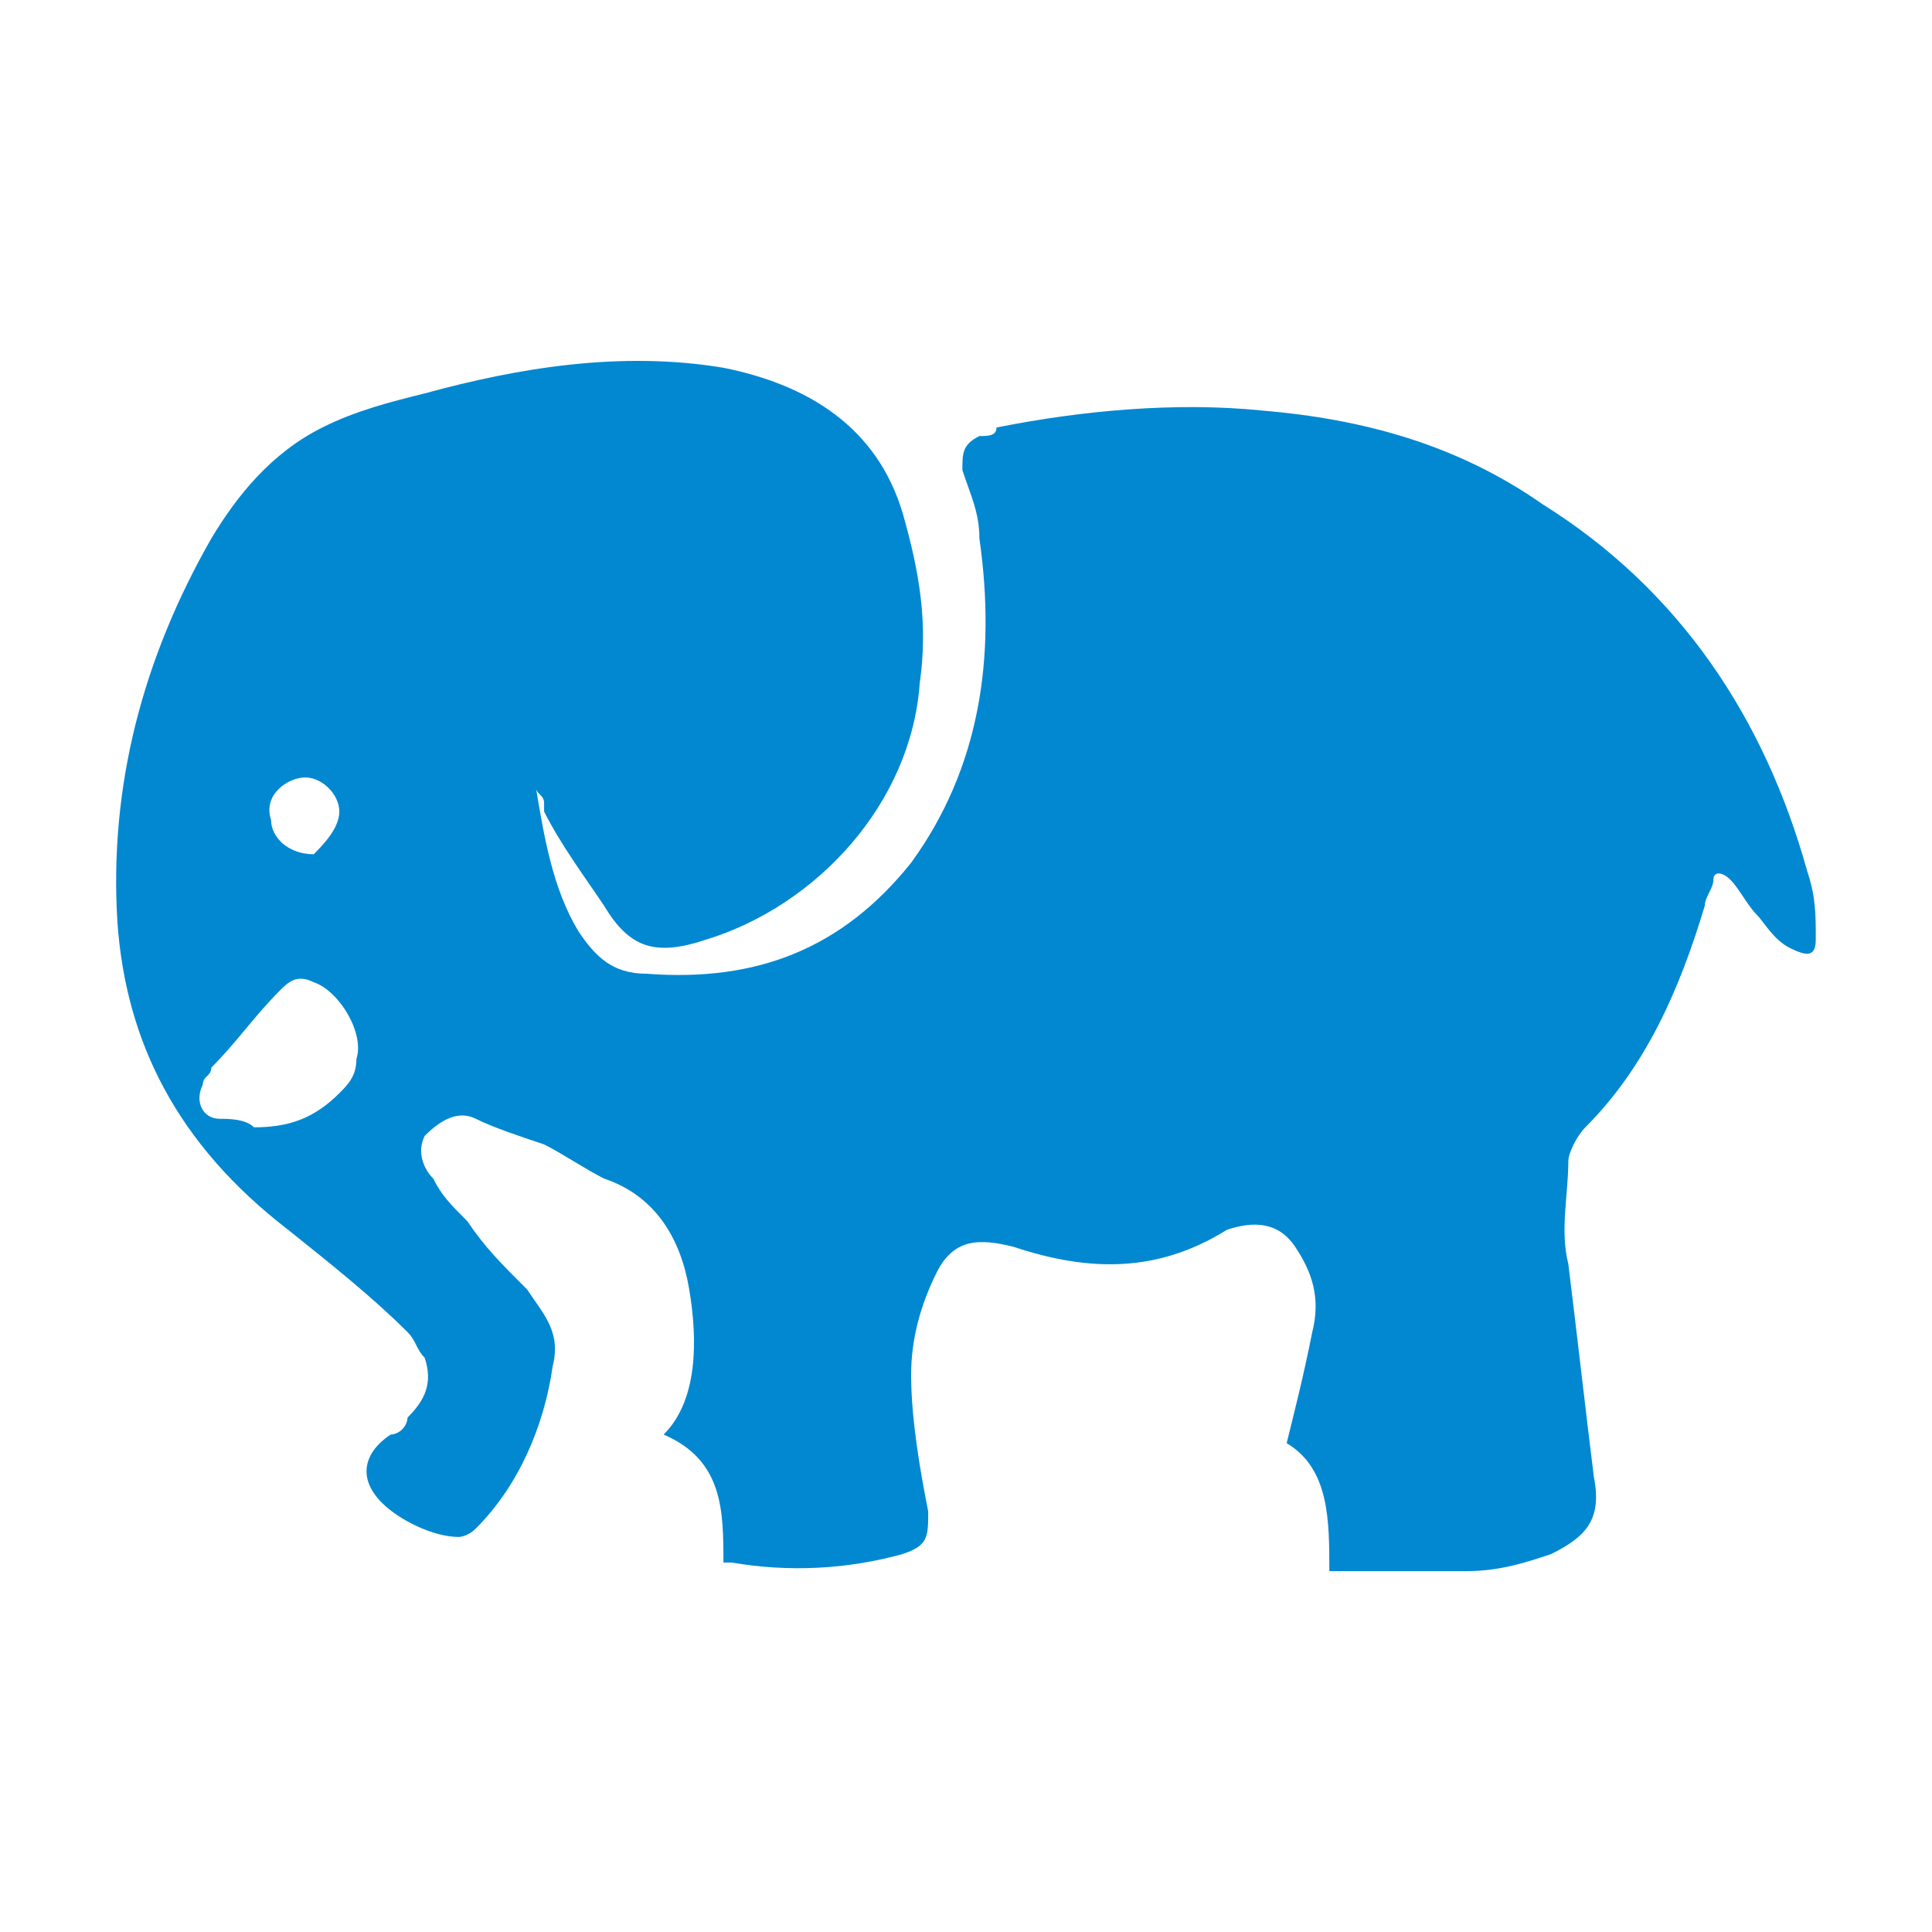
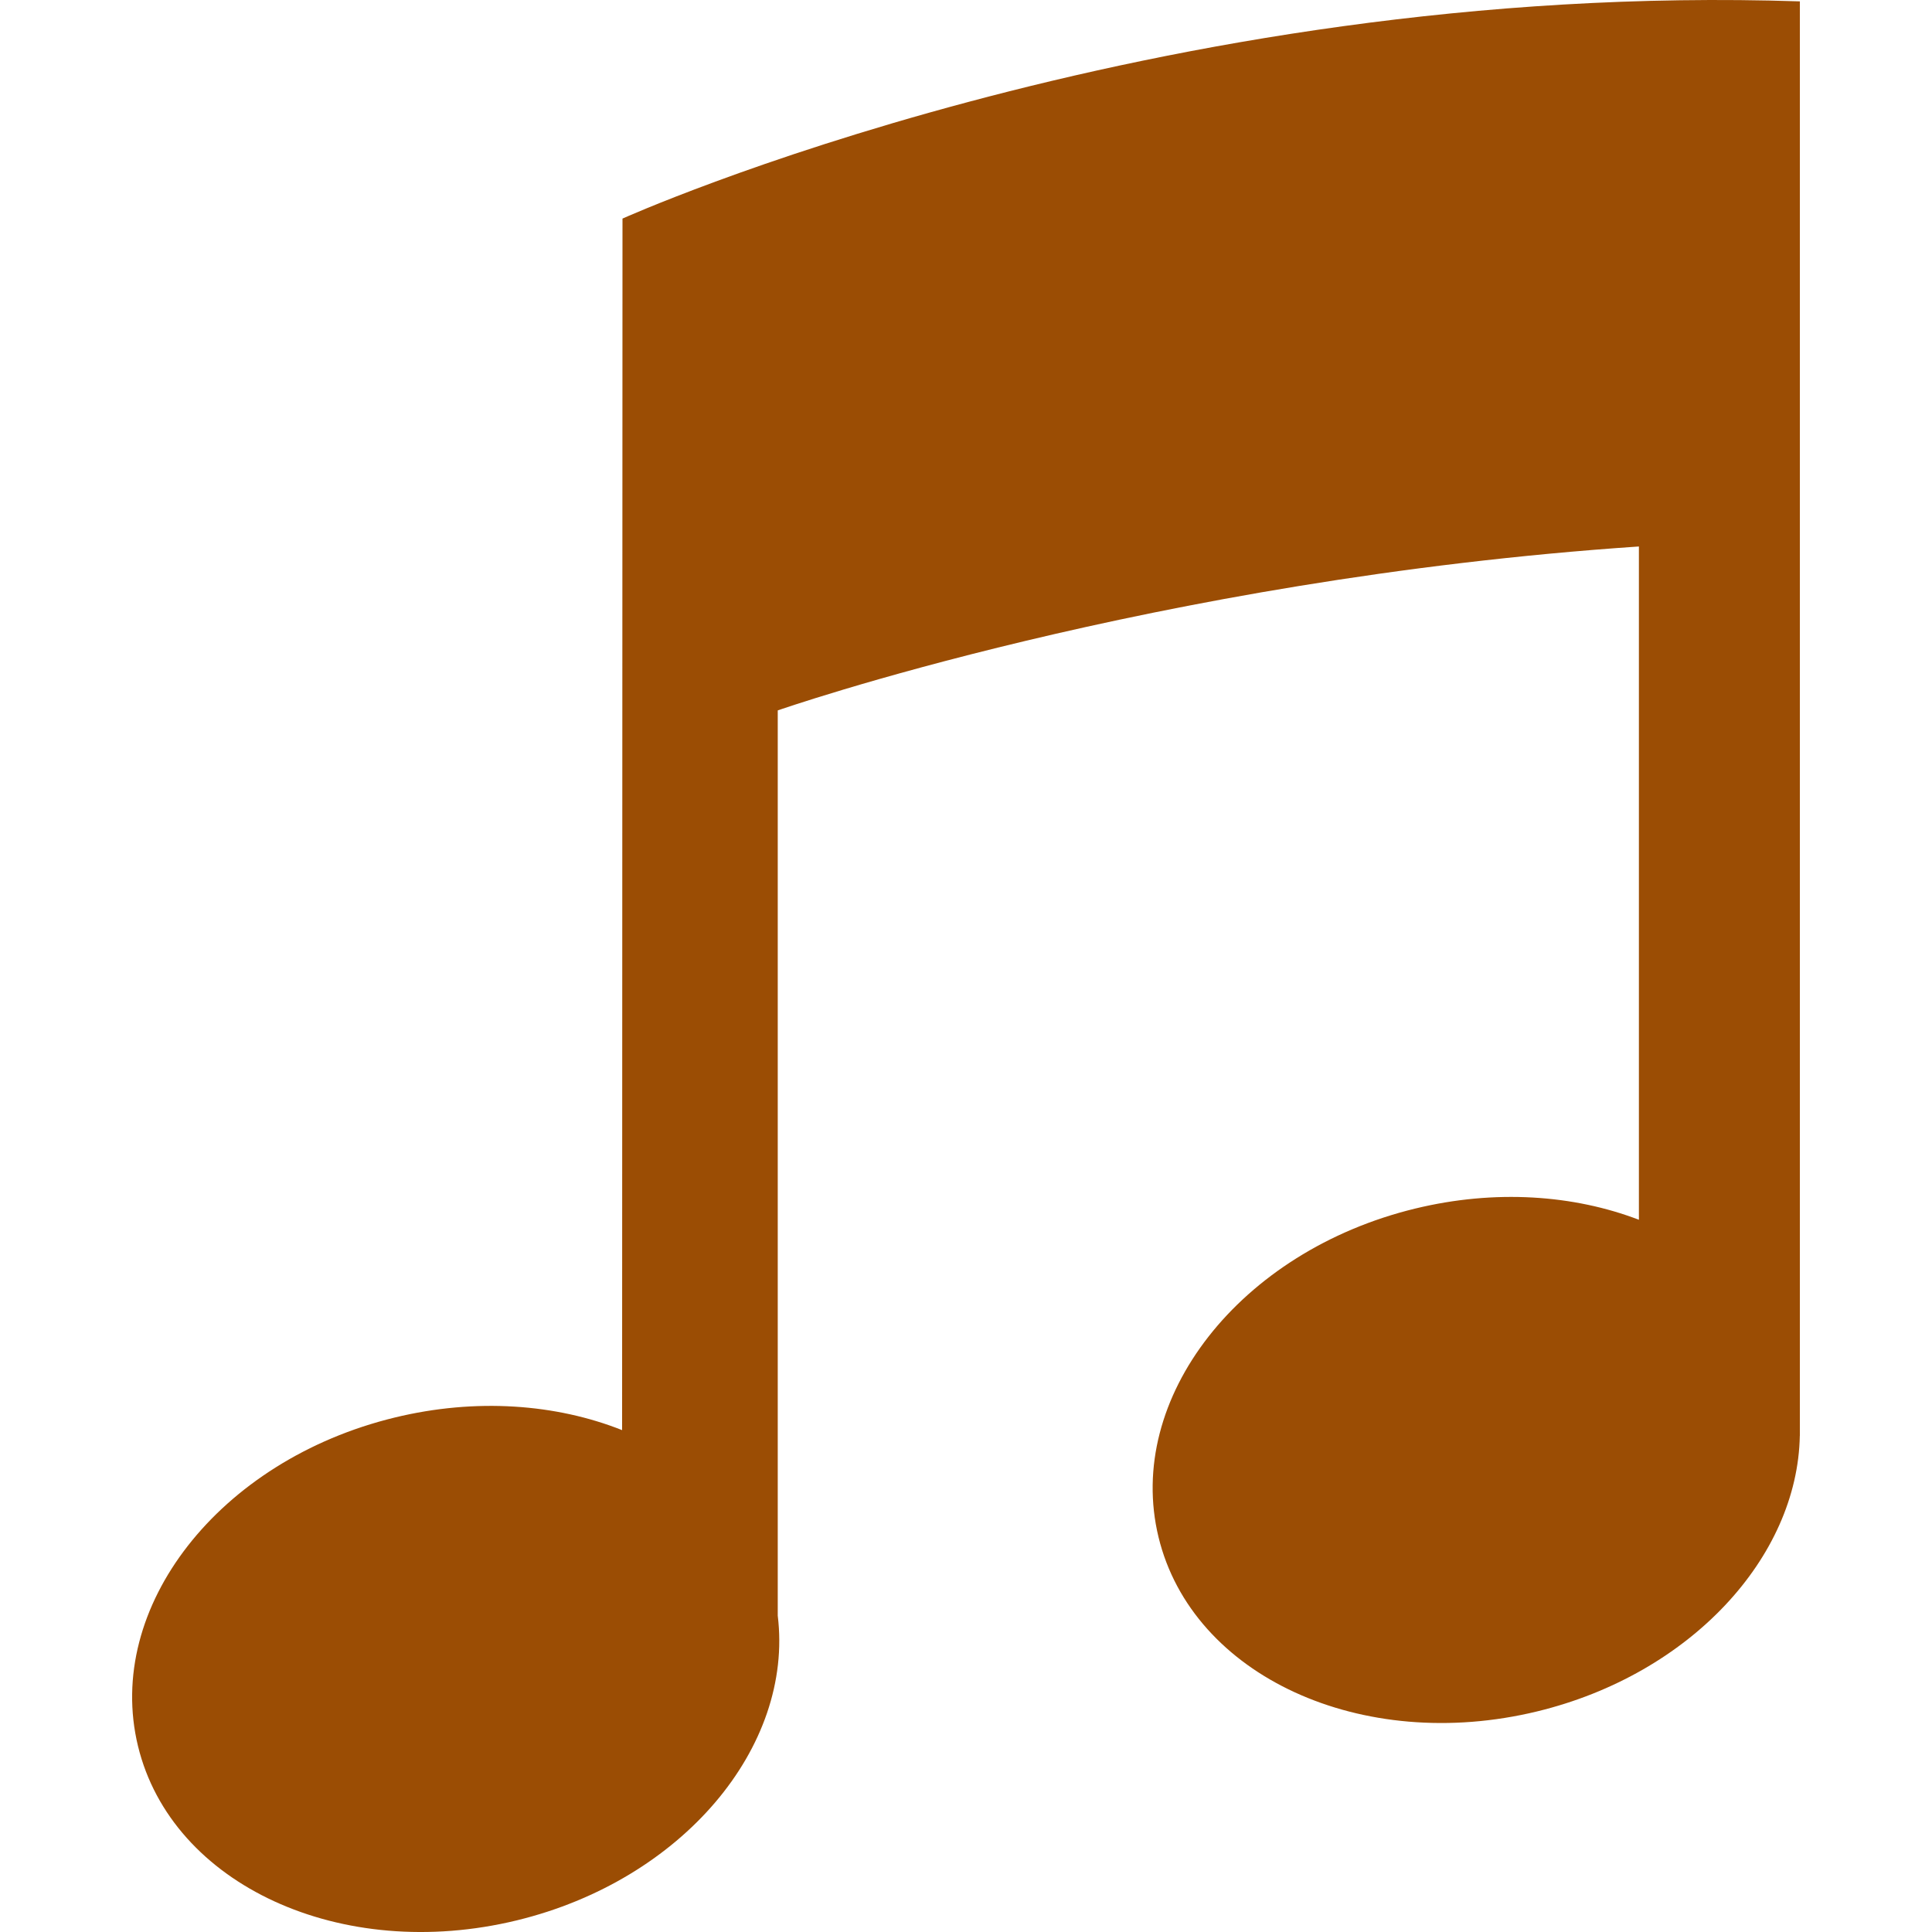
- <svg xmlns="http://www.w3.org/2000/svg" viewBox="0 0 32 32">
-   <path d="M11.416 21.358c-.141-.848-.565-1.555-1.414-1.838-.282-.141-.706-.424-.99-.565-.423-.141-.847-.283-1.13-.424s-.565 0-.848.283c-.142.282 0 .565.141.706.142.283.283.424.566.707.282.424.565.707.99 1.131.282.424.565.707.423 1.272-.141.99-.565 1.98-1.272 2.686-.141.141-.283.141-.283.141-.424 0-.99-.282-1.272-.565-.424-.424-.283-.848.141-1.13a.304.304 0 0 0 .283-.284c.283-.282.424-.565.283-.99-.141-.14-.141-.282-.283-.423-.565-.566-1.272-1.131-1.979-1.696-1.837-1.414-2.686-3.11-2.827-5.09-.141-2.261.424-4.381 1.555-6.36.424-.707.99-1.414 1.838-1.838.565-.283 1.13-.424 1.696-.565 1.555-.425 3.251-.707 4.947-.425 1.414.283 2.545.99 2.969 2.404.283.989.424 1.837.283 2.827-.142 1.979-1.697 3.675-3.534 4.24-.848.283-1.273.142-1.697-.565-.282-.424-.706-.99-.99-1.555v-.141c0-.142-.14-.142-.14-.283.14.848.282 1.696.706 2.403.283.424.566.707 1.131.707 1.838.141 3.251-.424 4.382-1.838 1.131-1.555 1.414-3.392 1.131-5.371 0-.424-.141-.707-.282-1.131 0-.283 0-.424.282-.566.142 0 .283 0 .283-.141 1.414-.283 2.968-.424 4.382-.283 1.696.142 3.251.566 4.665 1.555 2.262 1.414 3.675 3.534 4.382 6.079.141.424.141.706.141 1.13 0 .283-.141.283-.424.142-.282-.142-.424-.424-.565-.566s-.283-.424-.424-.565-.283-.141-.283 0-.141.283-.141.424c-.424 1.414-.99 2.686-1.98 3.675-.14.142-.282.424-.282.566 0 .565-.141 1.13 0 1.696.141 1.13.283 2.403.424 3.534.141.707-.141.99-.707 1.272-.424.141-.848.283-1.413.283h-2.262c0-.848 0-1.696-.707-2.12.141-.566.283-1.131.424-1.838.142-.566 0-.99-.283-1.414-.282-.424-.706-.424-1.13-.282-1.131.706-2.262.706-3.534.282-.566-.141-.99-.141-1.273.424-.282.566-.424 1.131-.424 1.697 0 .706.142 1.554.283 2.261 0 .424 0 .566-.424.707a6.48 6.48 0 0 1-2.827.141h-.141c0-.848 0-1.696-.99-2.12.566-.565.566-1.555.424-2.403zM5.62 18.107c.142-.142.283-.283.283-.566.141-.424-.283-1.13-.707-1.272-.282-.141-.424 0-.565.142-.424.424-.707.848-1.131 1.272 0 .141-.141.141-.141.282-.142.283 0 .566.282.566.142 0 .424 0 .566.141.565 0 .99-.141 1.413-.565zm0-4.665c0-.283-.282-.565-.565-.565s-.707.282-.565.706c0 .283.282.566.706.566.142-.142.424-.424.424-.707z" fill="#0288d1" />
+ <svg xmlns="http://www.w3.org/2000/svg" id="Layer_1" enable-background="new 0 0 100 100" xml:space="preserve" viewBox="0 0 100 100" version="1.1" y="0px" x="0px">
+   <path d="m93.161 0.071c-33.501-1.114-60.941 11.243-60.941 11.243l-0.02 62.709c-3.411-1.354-7.559-1.675-11.772-0.651-9.083 2.207-15.031 9.82-13.285 17.007s10.524 11.225 19.606 9.019c8.564-2.081 14.338-8.969 13.507-15.772v-46.855s19.404-6.784 44.573-8.485v34.849c-3.374-1.292-7.443-1.585-11.579-0.58-9.083 2.206-15.031 9.819-13.285 17.007 1.745 7.187 10.523 11.224 19.606 9.018 7.931-1.927 13.471-7.977 13.587-14.264l0.003 0.004v-74.249z" fill="#9b4d04" />
</svg>
